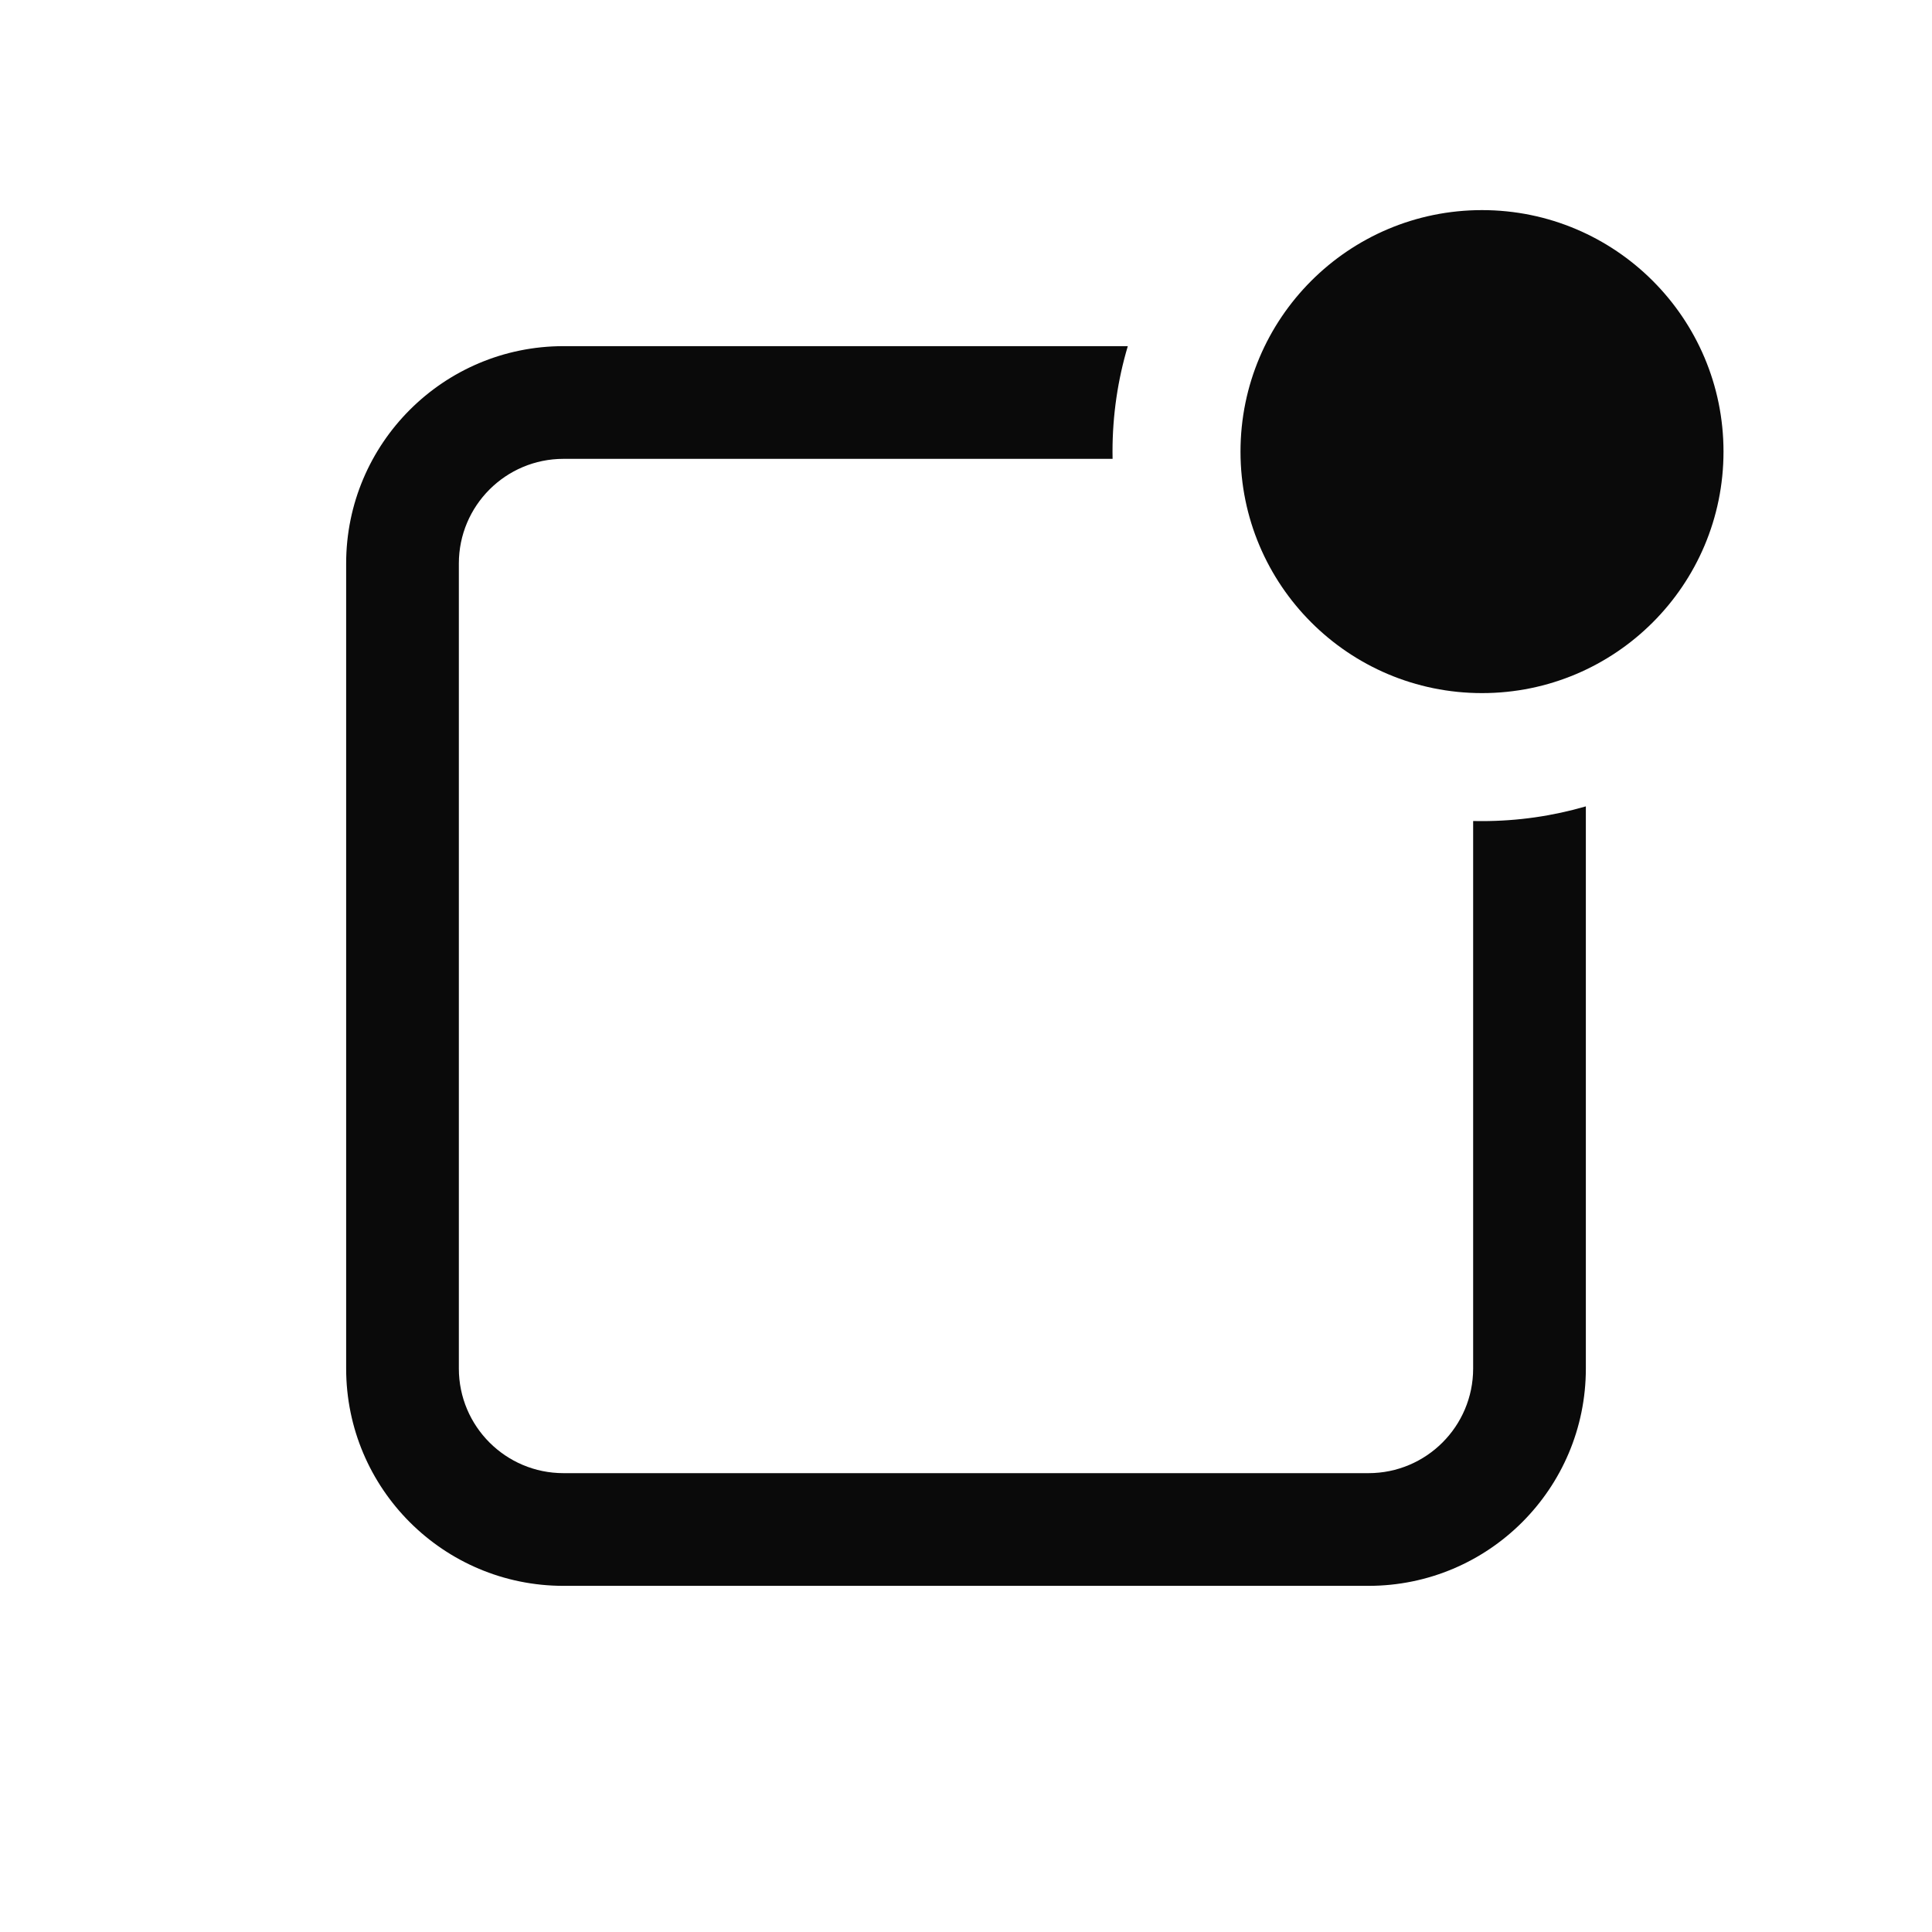
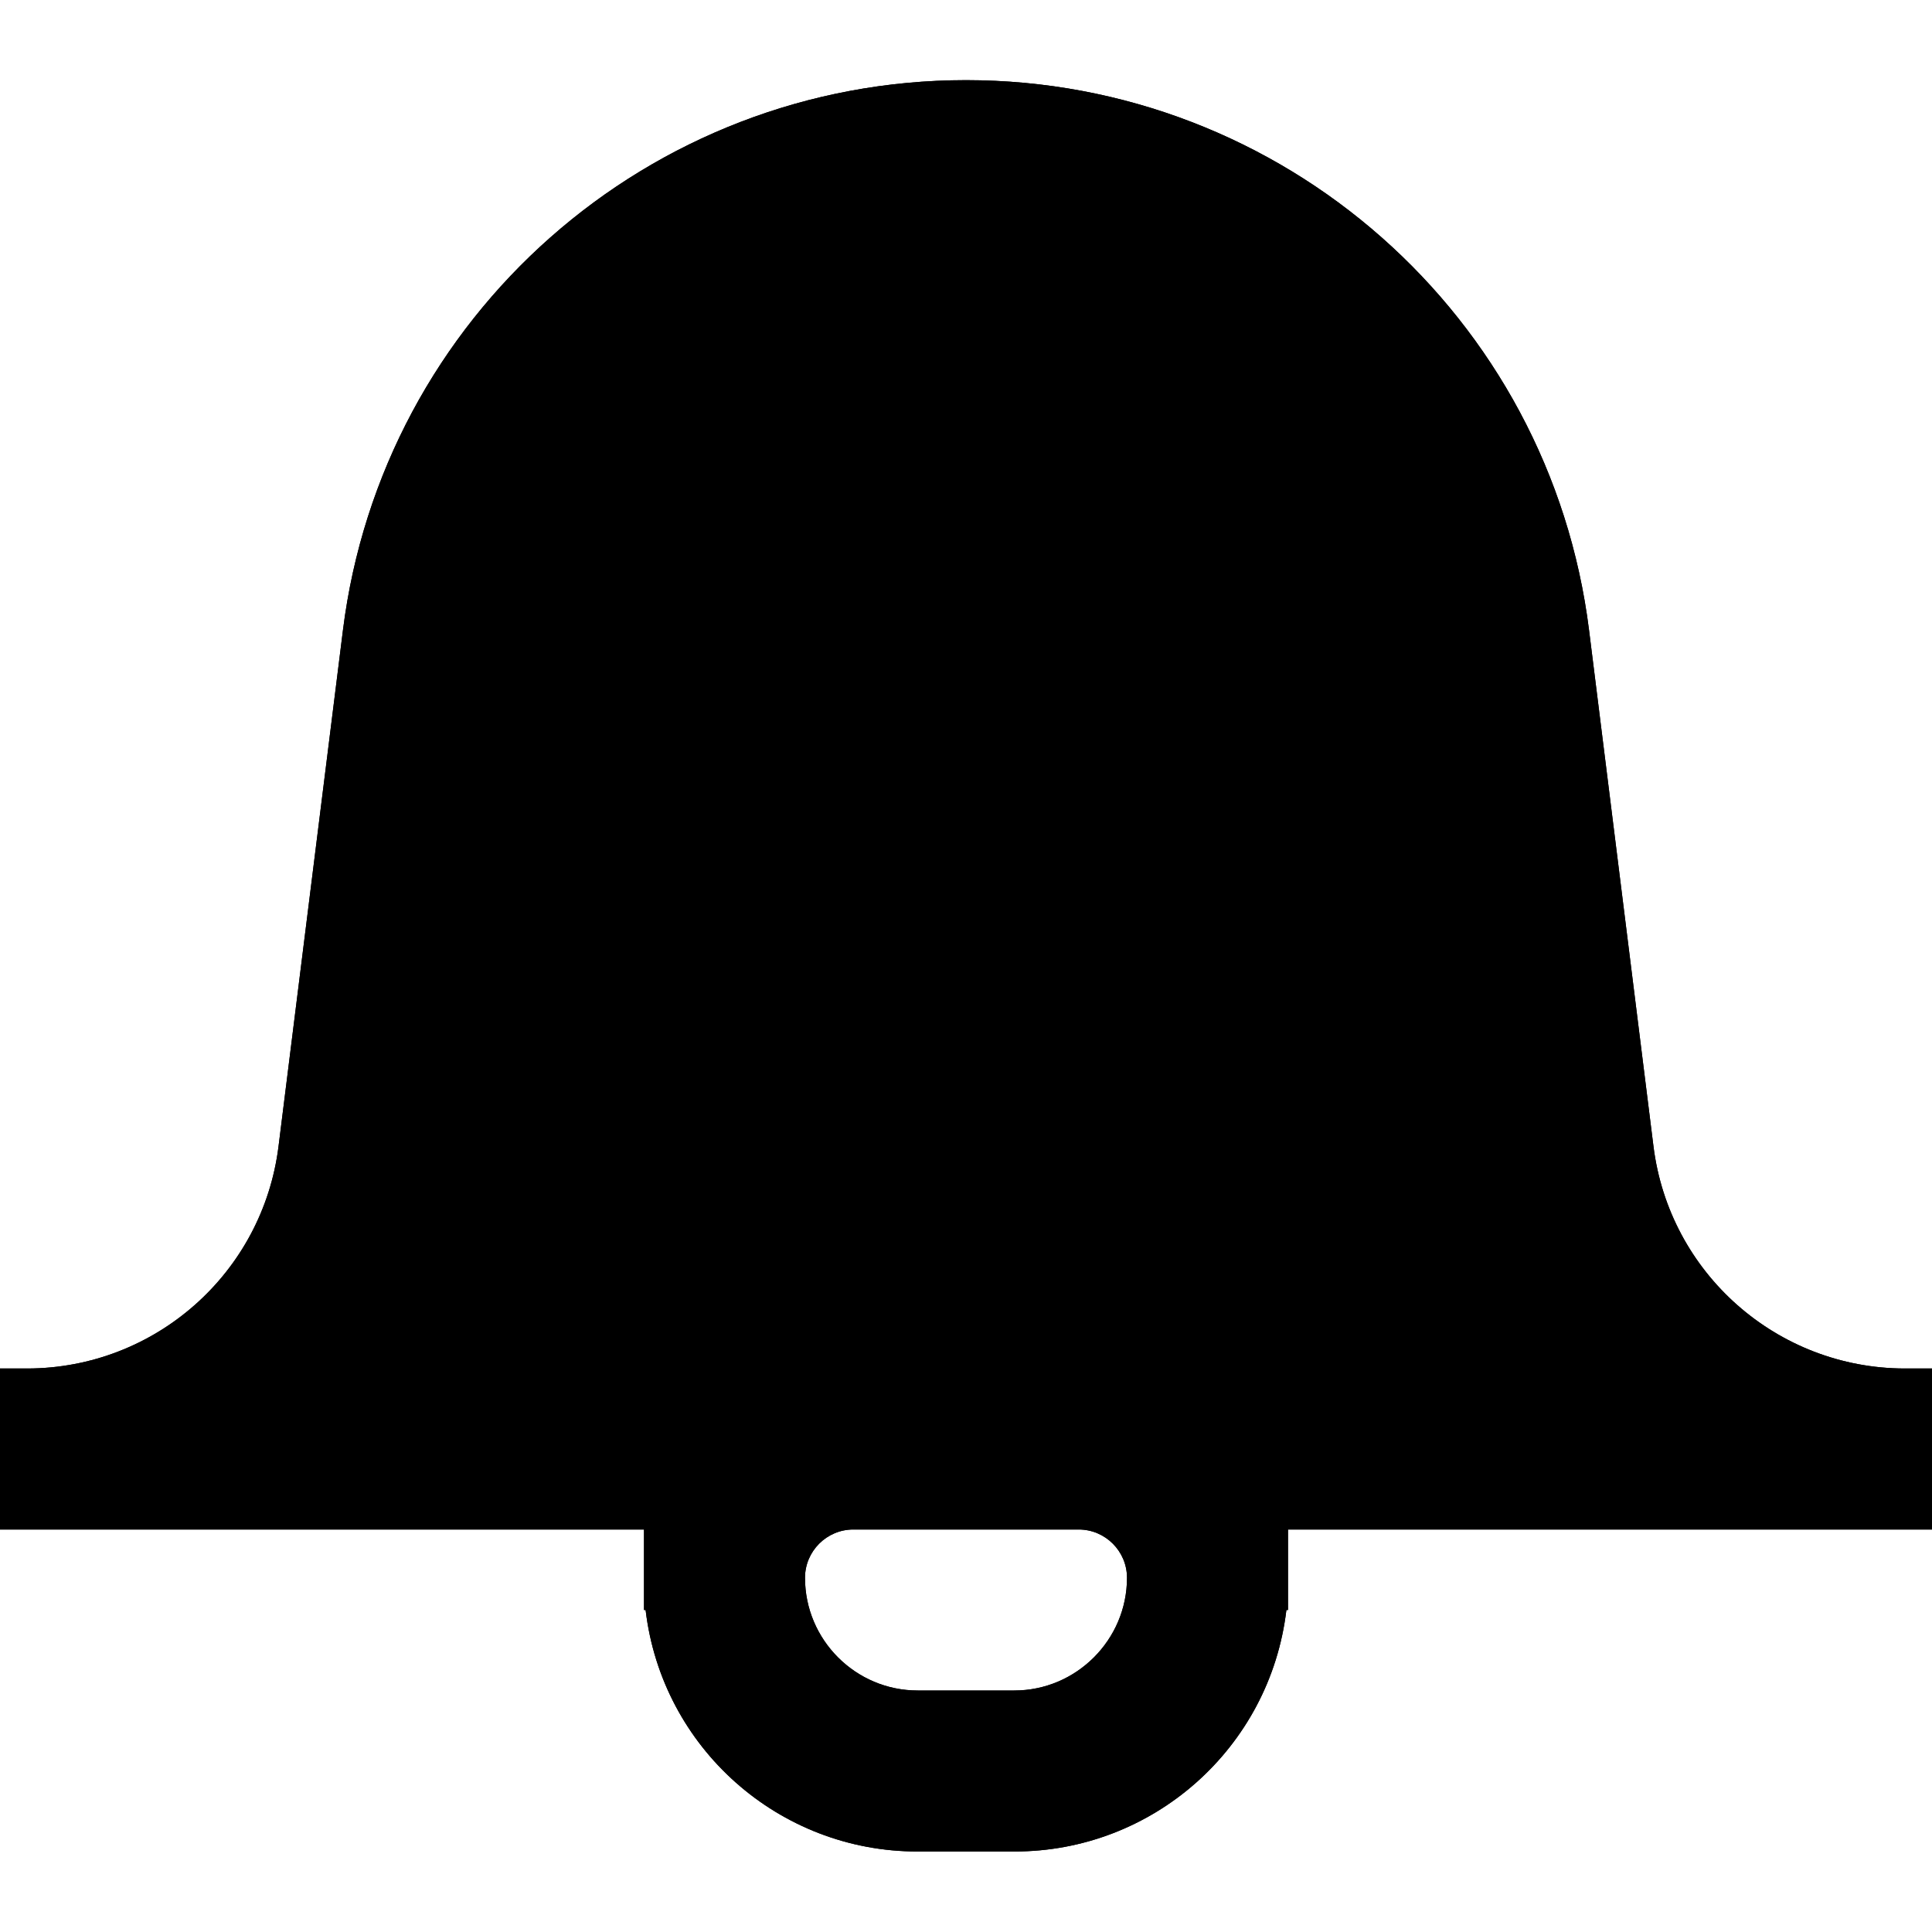
- <svg xmlns="http://www.w3.org/2000/svg" width="24" height="24" viewBox="0 0 24 24" fill="none">
-   <path fill-rule="evenodd" clip-rule="evenodd" d="M18.41 8.61C20.067 8.61 21.41 7.267 21.41 5.61C21.41 3.954 20.067 2.61 18.41 2.61C16.753 2.61 15.41 3.954 15.41 5.61C15.41 7.267 16.753 8.61 18.41 8.61ZM19.7 17V10.017C19.291 10.136 18.858 10.2 18.41 10.2C18.373 10.2 18.337 10.2 18.3 10.199V17C18.3 17.718 17.718 18.3 17 18.3H7C6.282 18.3 5.7 17.718 5.7 17V7C5.7 6.282 6.282 5.7 7 5.7H13.821C13.82 5.67 13.82 5.64 13.82 5.61C13.82 5.155 13.886 4.716 14.01 4.3H7C5.509 4.3 4.3 5.509 4.3 7V17C4.3 18.492 5.509 19.7 7 19.7H17C18.491 19.7 19.7 18.492 19.7 17Z" fill="#0A0A0A" />
+ <svg xmlns="http://www.w3.org/2000/svg" width="24" height="24" viewBox="0 0 24 24" fill="currentColor">
+   <path d="M20.54 14.24A3.15 3.15 0 0 0 23.66 17H24v2h-8v1h-.02a3.4 3.4 0 0 1-3.38 3h-1.2a3.4 3.4 0 0 1-3.38-3H8v-1H0v-2h.34a3.15 3.15 0 0 0 3.12-2.76l.8-6.41a7.8 7.8 0 0 1 15.48 0zM10 19.6c0 .77.63 1.4 1.4 1.4h1.2c.77 0 1.4-.63 1.4-1.4a.6.6 0 0 0-.6-.6h-2.8a.6.6 0 0 0-.6.6" />
+   <path d="M16 19h8v-2h-.34a3.15 3.15 0 0 1-3.12-2.76l-.8-6.41a7.8 7.8 0 0 0-15.48 0l-.8 6.41A3.15 3.15 0 0 1 .34 17H0v2h8v1h.02a3.4 3.4 0 0 0 3.38 3h1.2a3.4 3.4 0 0 0 3.38-3H16zm1.75-10.92.8 6.4c.12.95.5 1.81 1.04 2.52H4.4c.55-.7.92-1.57 1.04-2.51l.8-6.41a5.8 5.8 0 0 1 11.5 0M13.4 19c.33 0 .6.27.6.6 0 .77-.63 1.4-1.4 1.4h-1.2a1.4 1.4 0 0 1-1.4-1.4c0-.33.27-.6.6-.6z" />
</svg>
